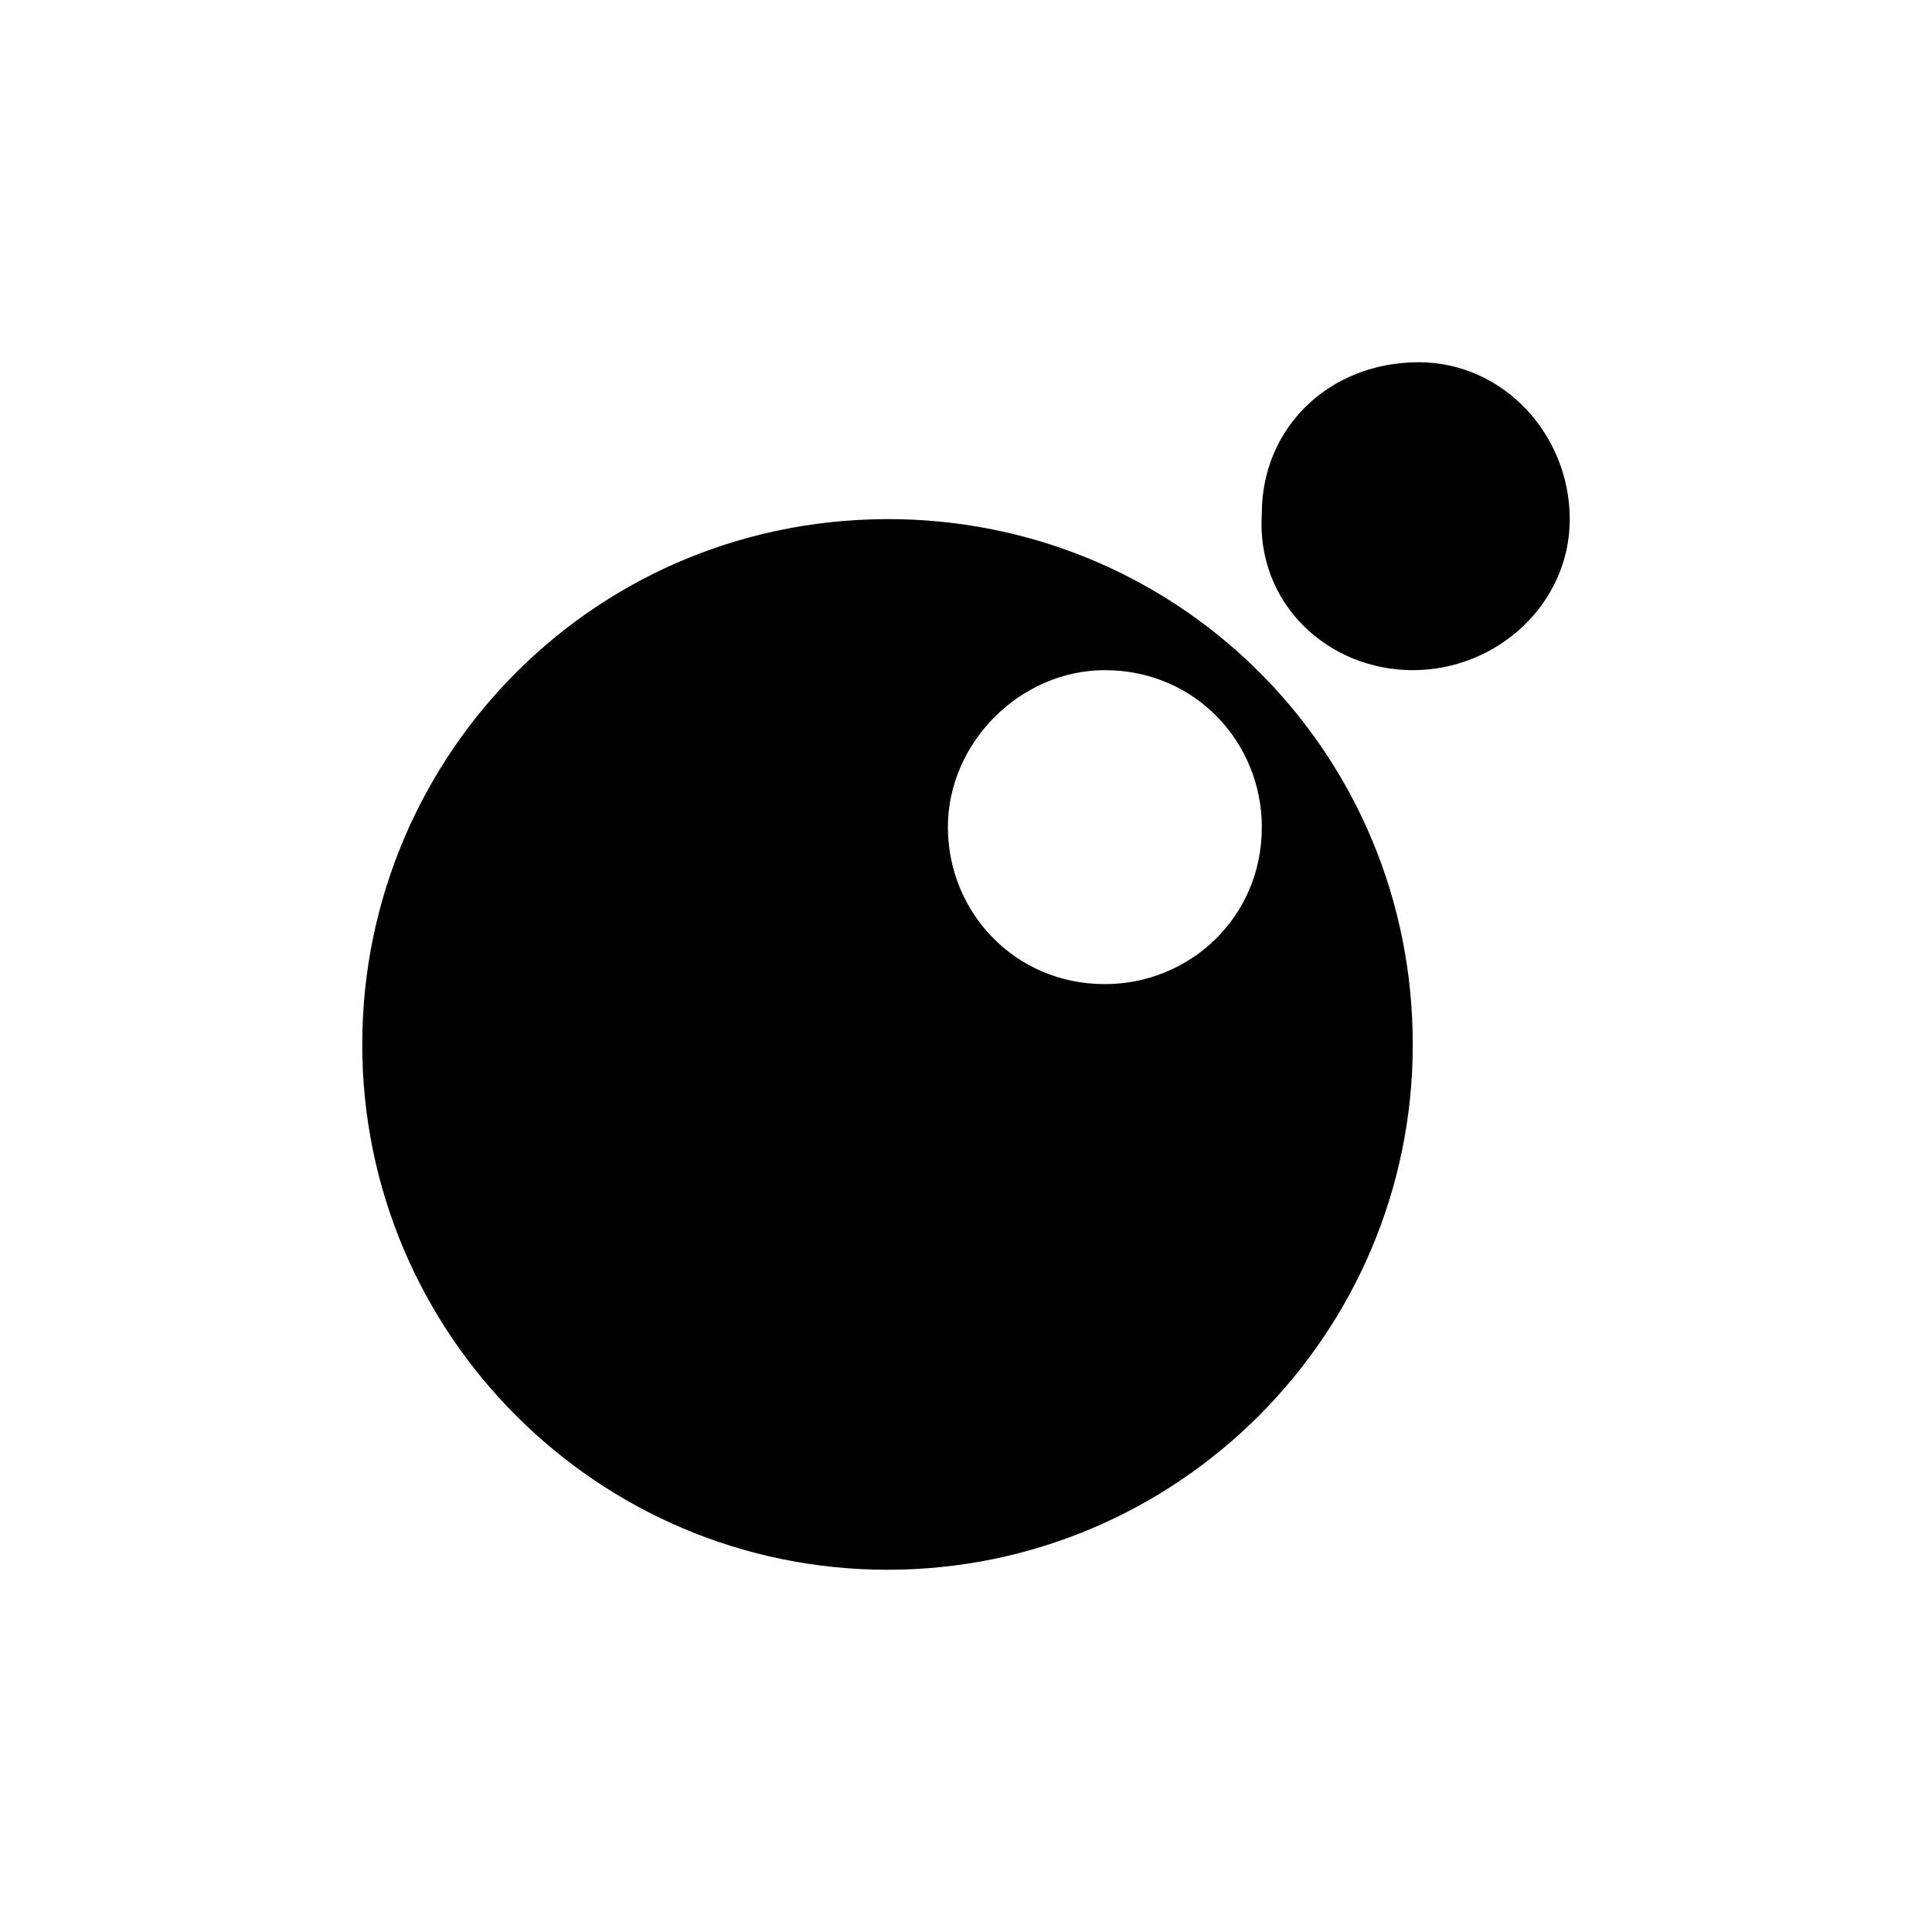
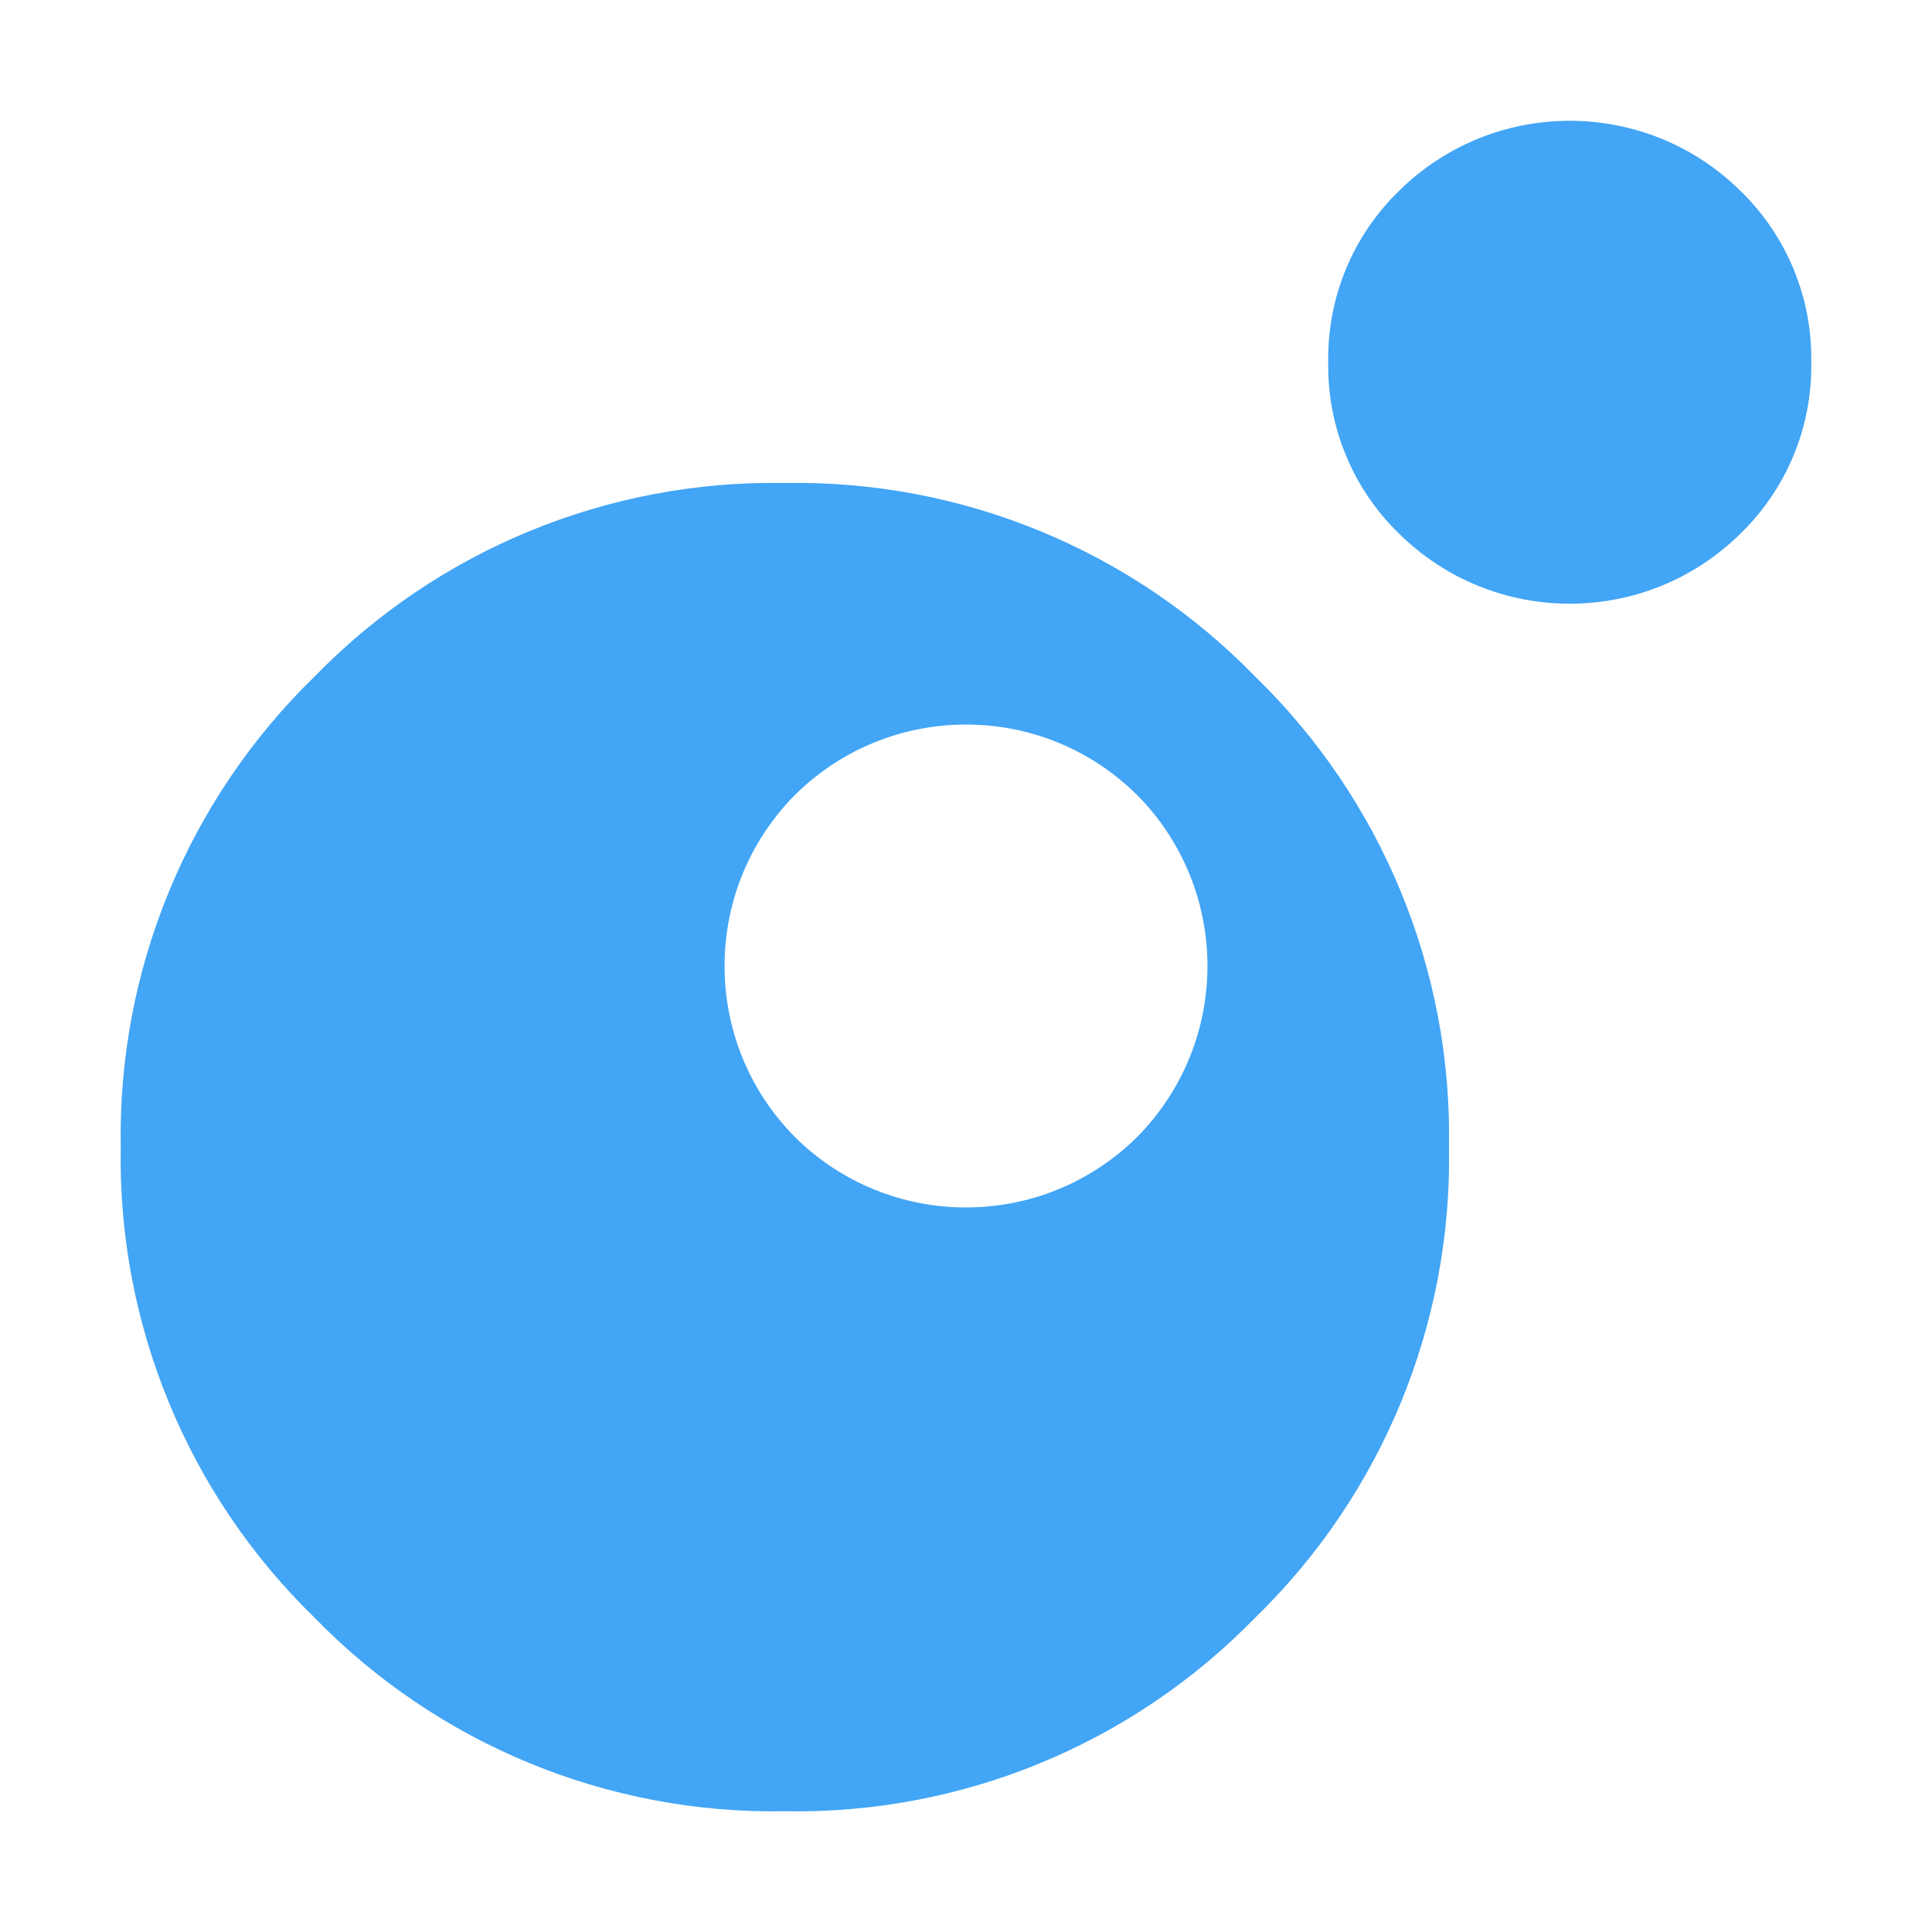
- <svg xmlns="http://www.w3.org/2000/svg" viewBox="0 0 32 32" fill="currentColor">
-   <path d="M14.7 26C9.9 26 6 22.1 6 17.3c0-4.8 3.9-8.8 8.9-8.7 4.7.1 8.5 3.9 8.5 8.7 0 4.8-3.9 8.7-8.7 8.7zm3.6-14.9c-1.4 0-2.6 1.2-2.6 2.6 0 1.4 1.1 2.6 2.6 2.6 1.4 0 2.6-1.1 2.6-2.6 0-1.4-1.1-2.6-2.6-2.6zm5.1 0c-1.4 0-2.6-1.1-2.5-2.6C20.9 7.1 22 6 23.5 6 24.9 6 26 7.2 26 8.6c0 1.4-1.2 2.5-2.6 2.5z" />
+ <svg xmlns="http://www.w3.org/2000/svg" viewBox="0 0 32 32">
+   <path fill="#42a5f5" d="M30 6a3.86 3.86 0 0 1-1.167 2.833 4.024 4.024 0 0 1-5.666 0A3.86 3.86 0 0 1 22 6a3.86 3.86 0 0 1 1.167-2.833 4.024 4.024 0 0 1 5.666 0A3.86 3.86 0 0 1 30 6m-9.208 5.208A10.6 10.6 0 0 0 13 8a10.6 10.6 0 0 0-7.792 3.208A10.6 10.6 0 0 0 2 19a10.6 10.6 0 0 0 3.208 7.792A10.6 10.6 0 0 0 13 30a10.6 10.6 0 0 0 7.792-3.208A10.6 10.6 0 0 0 24 19a10.6 10.6 0 0 0-3.208-7.792m-1.959 7.625a4.024 4.024 0 0 1-5.666 0 4.024 4.024 0 0 1 0-5.666 4.024 4.024 0 0 1 5.666 0 4.024 4.024 0 0 1 0 5.666" />
</svg>
